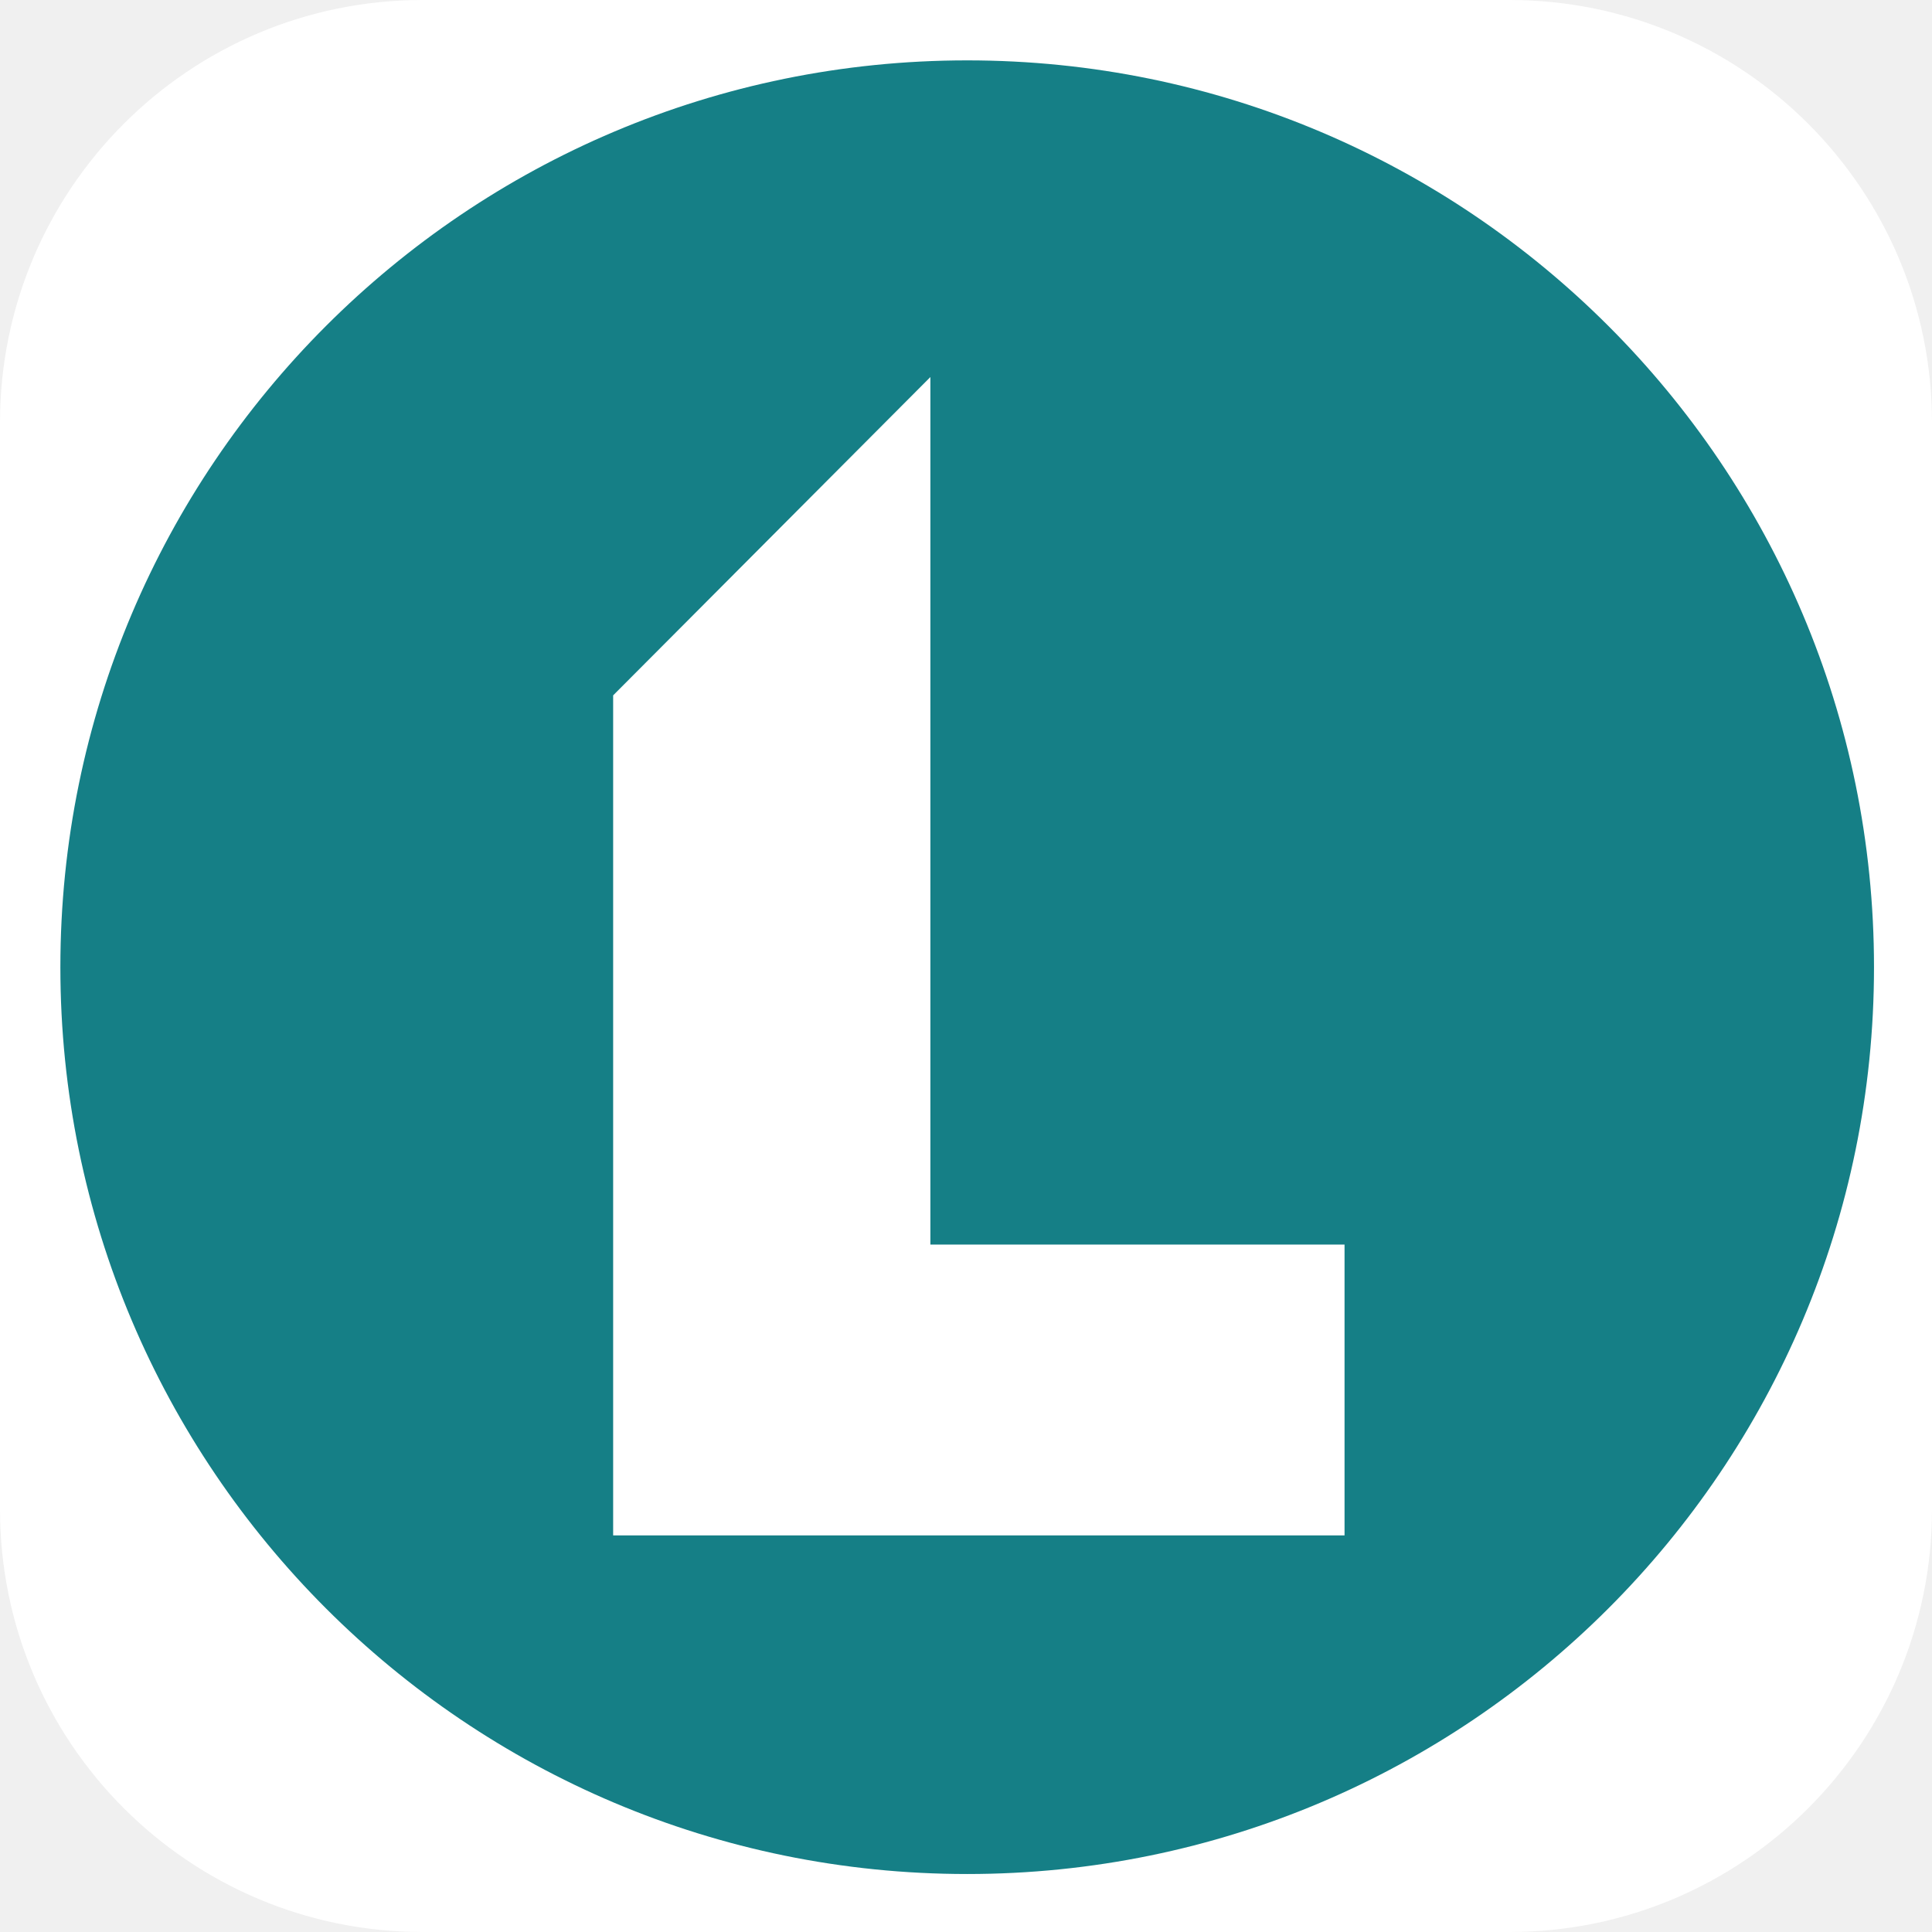
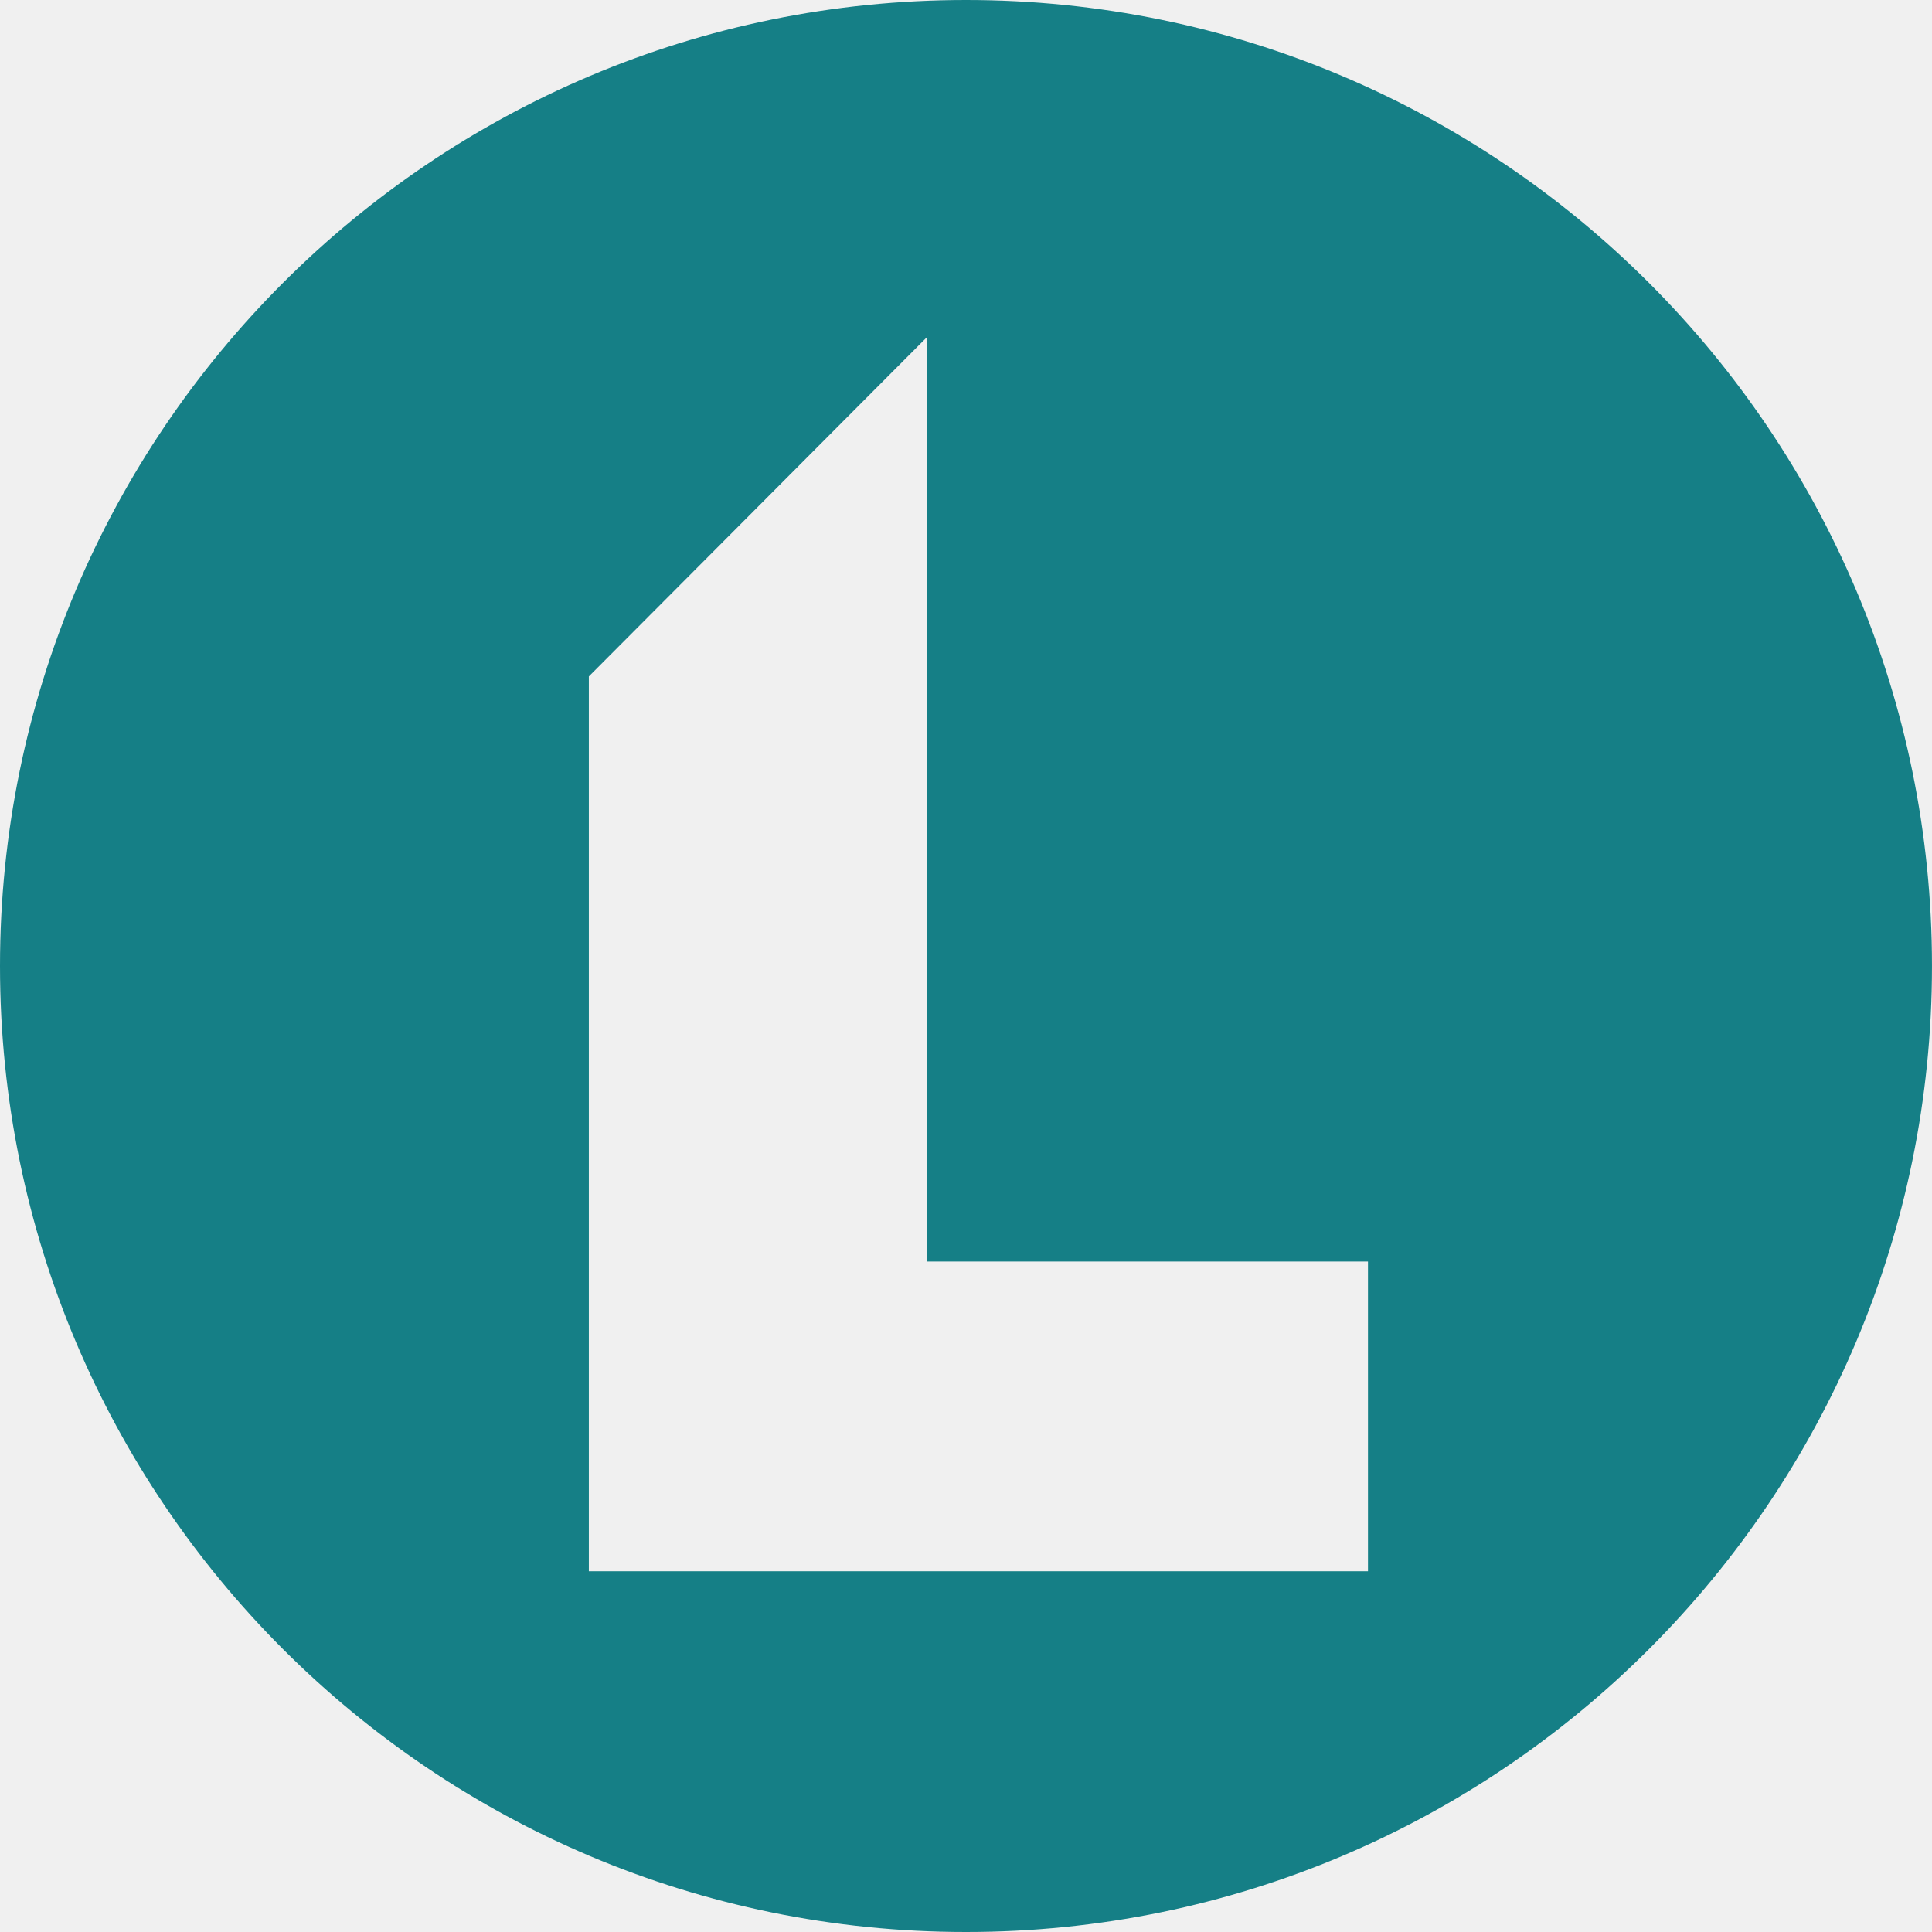
- <svg xmlns="http://www.w3.org/2000/svg" viewBox="0 0 32 32">
-   <rect width="32" height="32" rx="7" fill="white" />
-   <path transform="translate(1, 1) scale(0.259)" d="M57.992 0C25.965 0 0 25.963 0 57.99c0 32.03 25.965 57.993 57.992 57.993 32.025 0 57.99-25.963 57.99-57.993C115.982 25.963 90.018 0 57.992 0zm24.131 94.327H35.35V40.608l20.287-20.357v55.48h26.486v18.596z" fill="#157f86" />
+ <svg xmlns="http://www.w3.org/2000/svg" viewBox="0 0 115.982 115.983">
+   <path d="M57.992 0C25.965 0 0 25.963 0 57.99c0 32.03 25.965 57.993 57.992 57.993 32.025 0 57.99-25.963 57.99-57.993C115.982 25.963 90.018 0 57.992 0zm24.131 94.327H35.35V40.608l20.287-20.357v55.48h26.486v18.596z" fill="#157f86" />
</svg>
